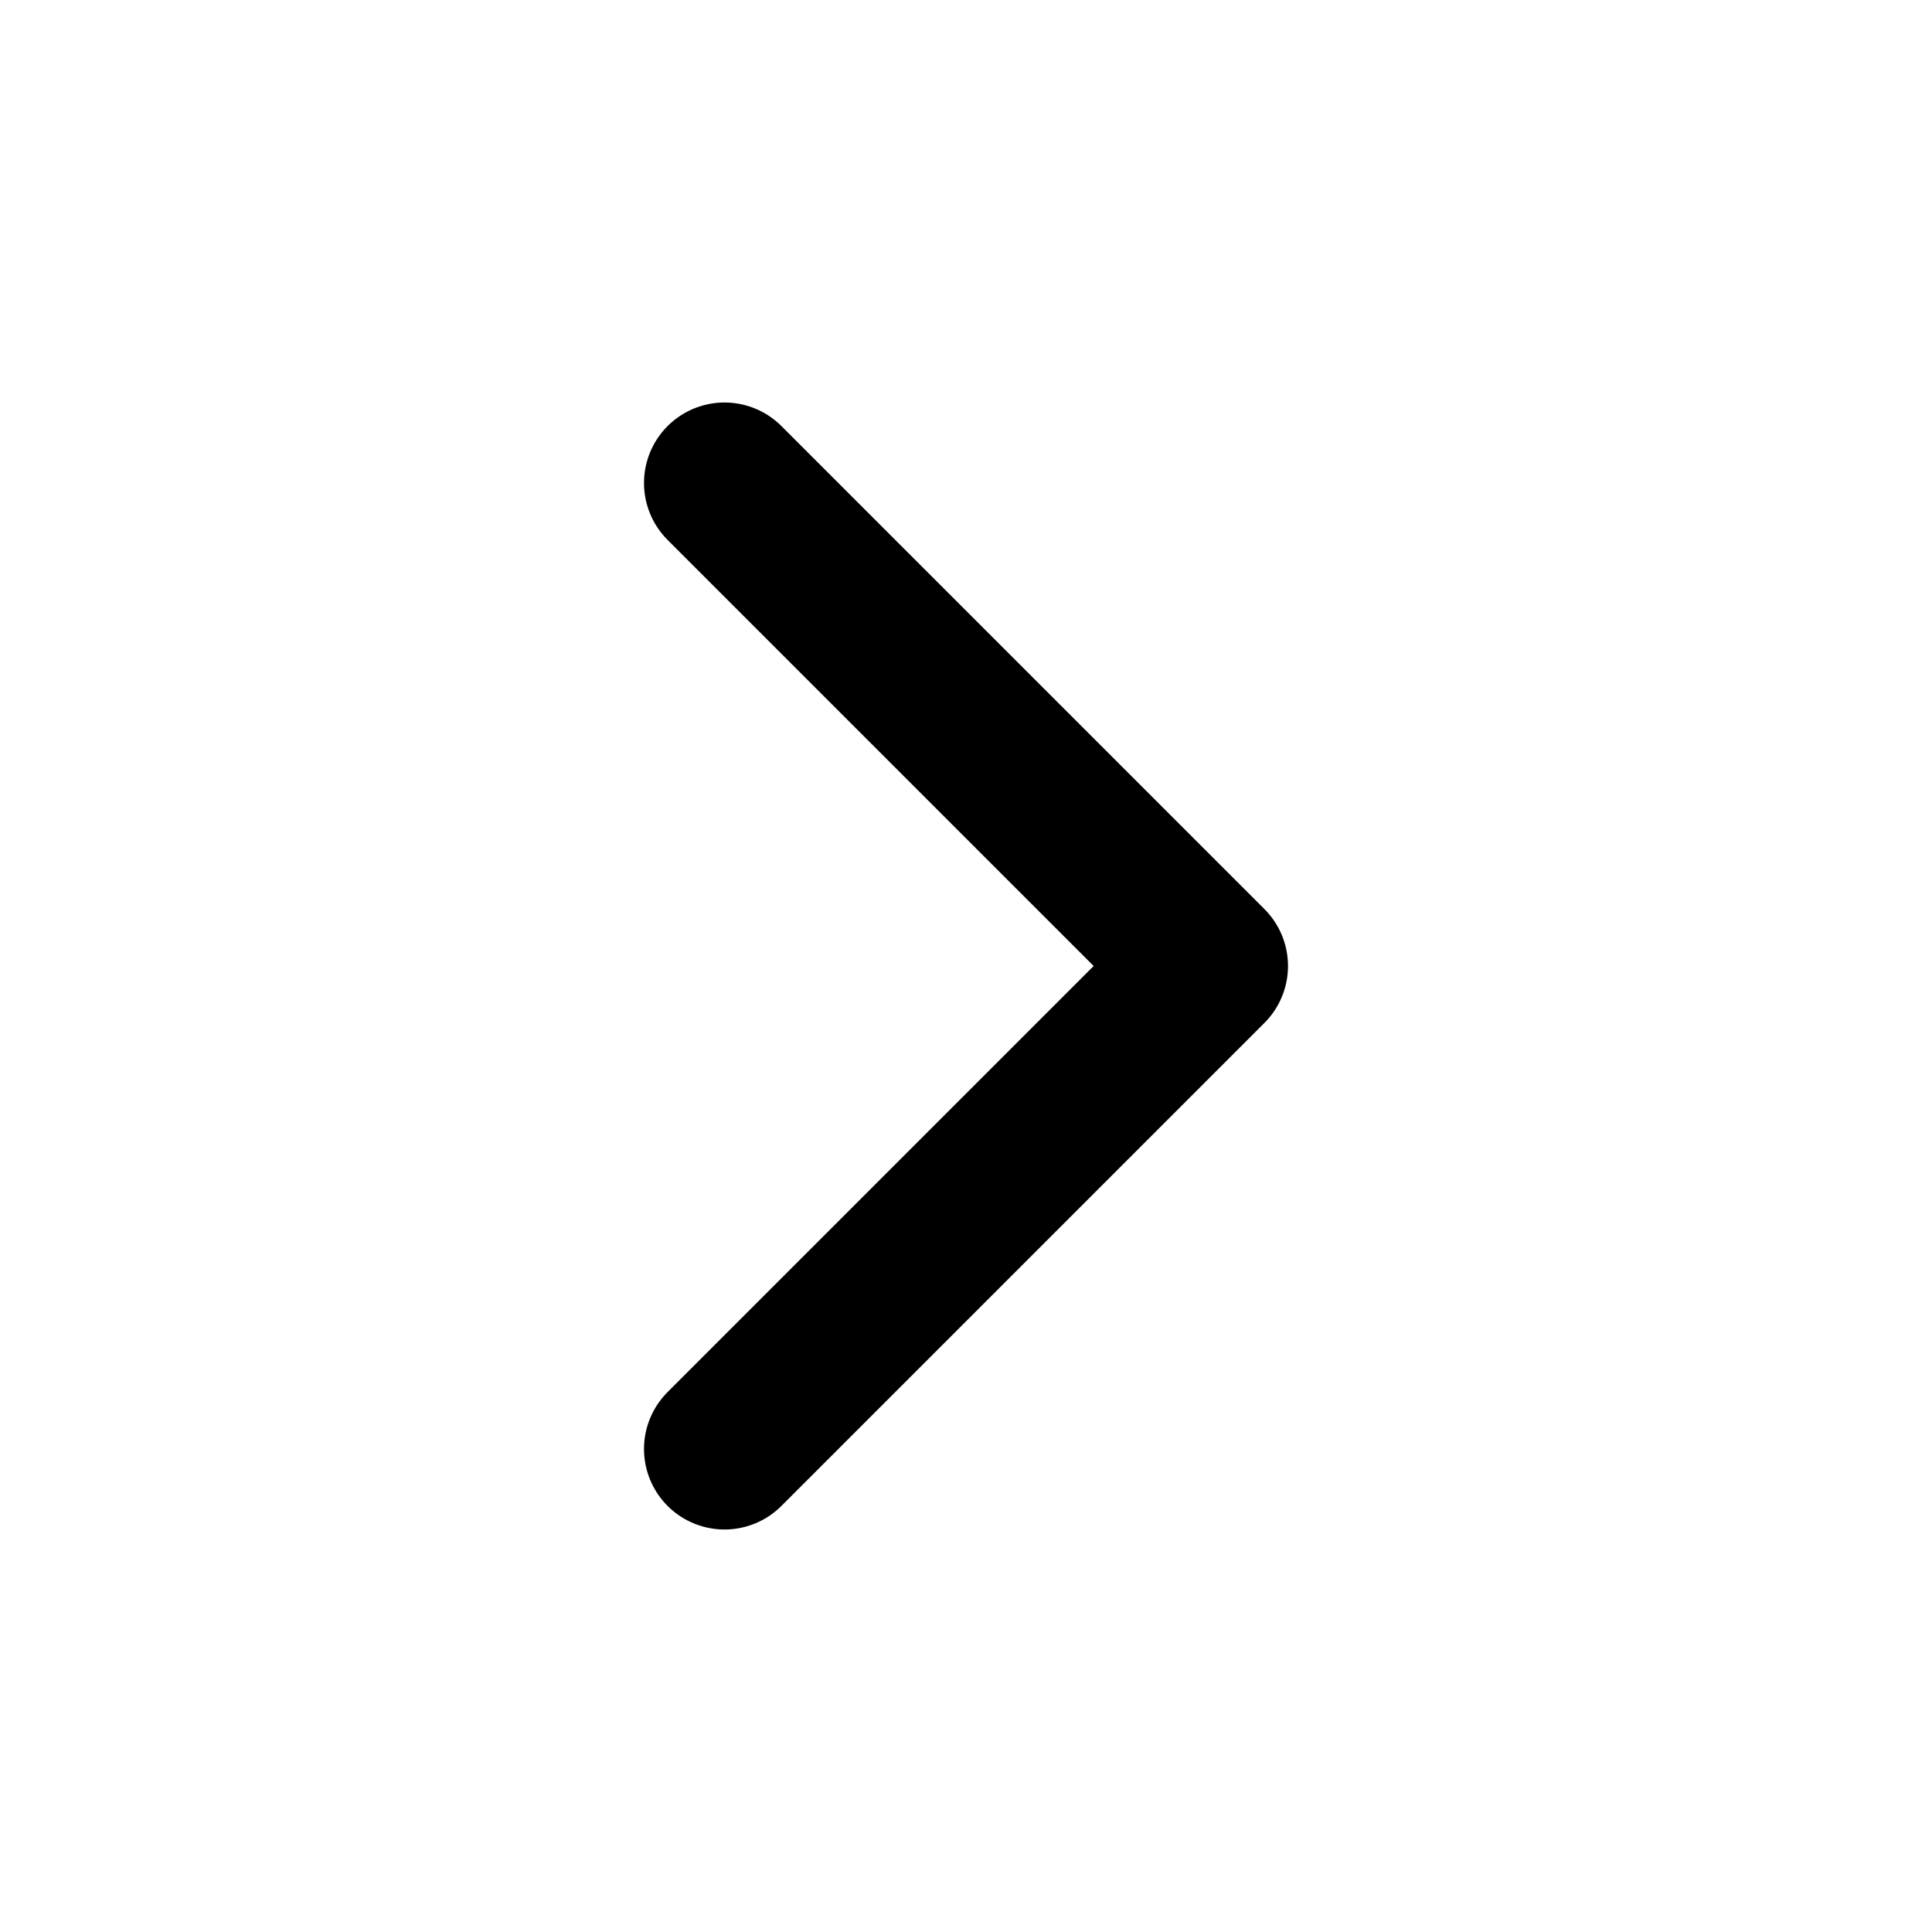
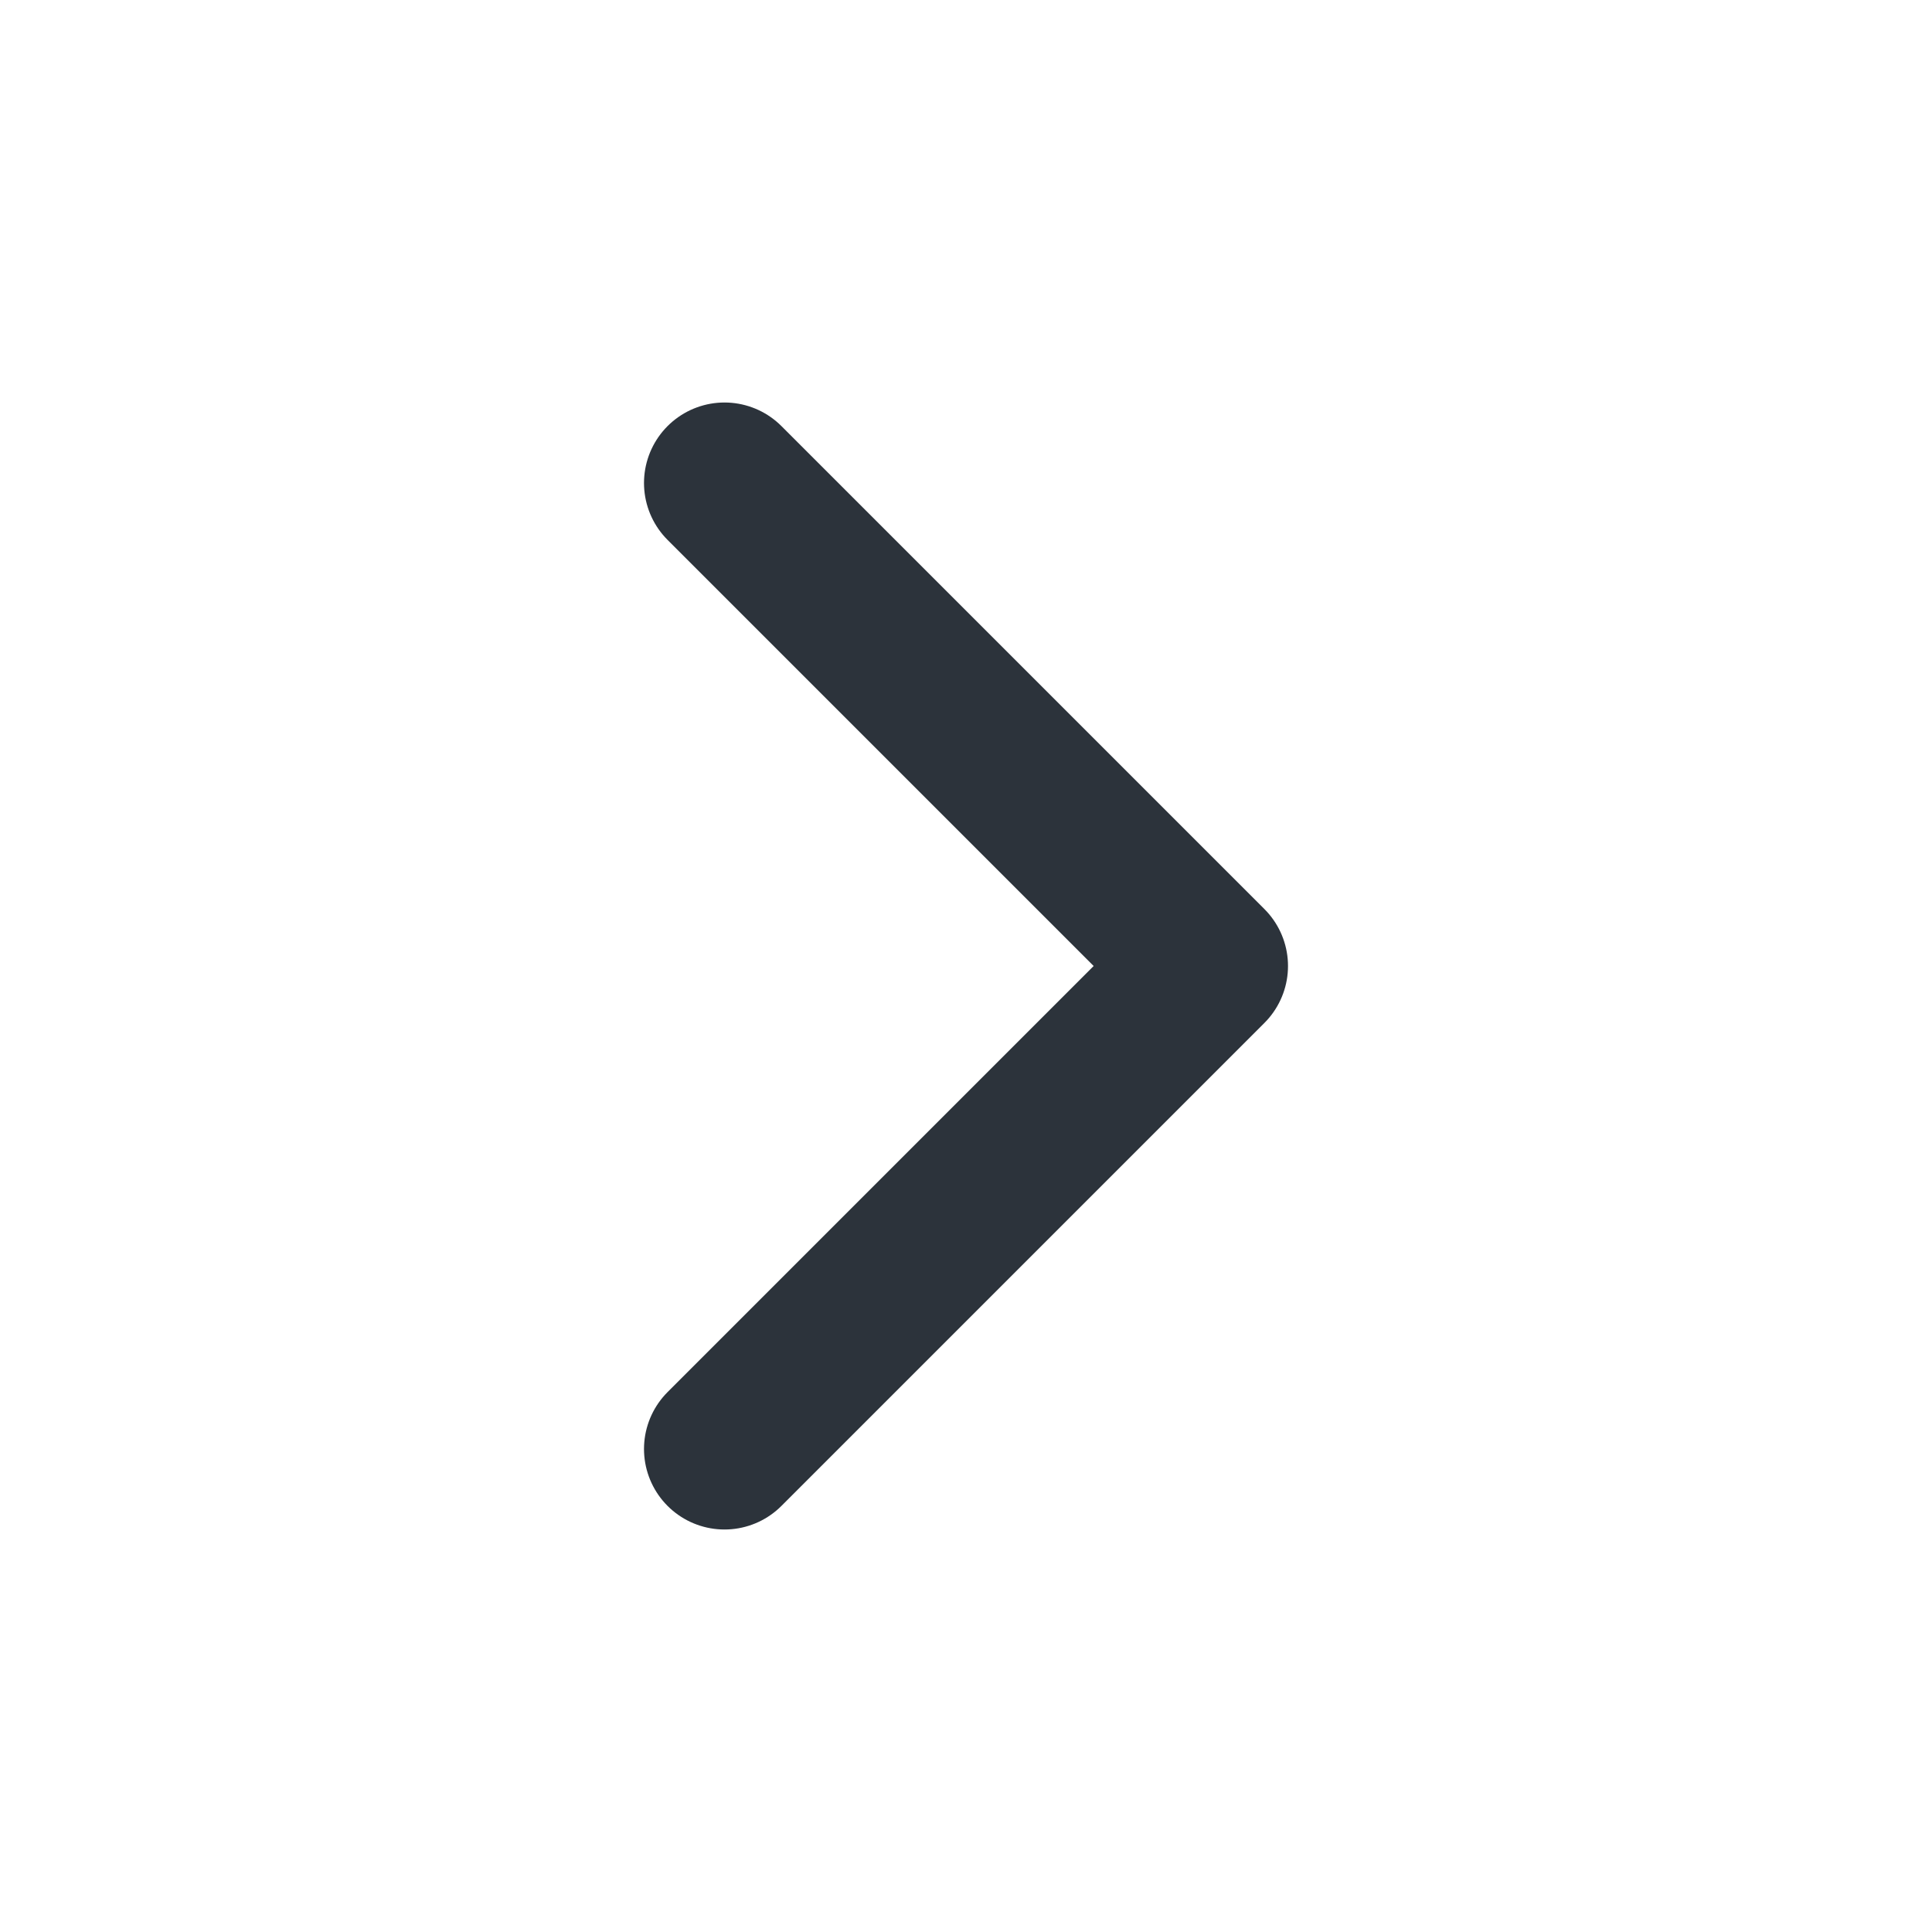
- <svg xmlns="http://www.w3.org/2000/svg" width="24" height="24" viewBox="0 0 24 24" fill="none" stroke="currentColor" stroke-width="2" stroke-linecap="round" stroke-linejoin="round" class="feather feather-chevron-right">
+ <svg xmlns="http://www.w3.org/2000/svg" width="24" height="24" viewBox="0 0 24 24" fill="none" stroke="#2c333b" stroke-width="2" stroke-linecap="round" stroke-linejoin="round" class="feather feather-chevron-right">
  <polyline points="9 18 15 12 9 6" />
</svg>
